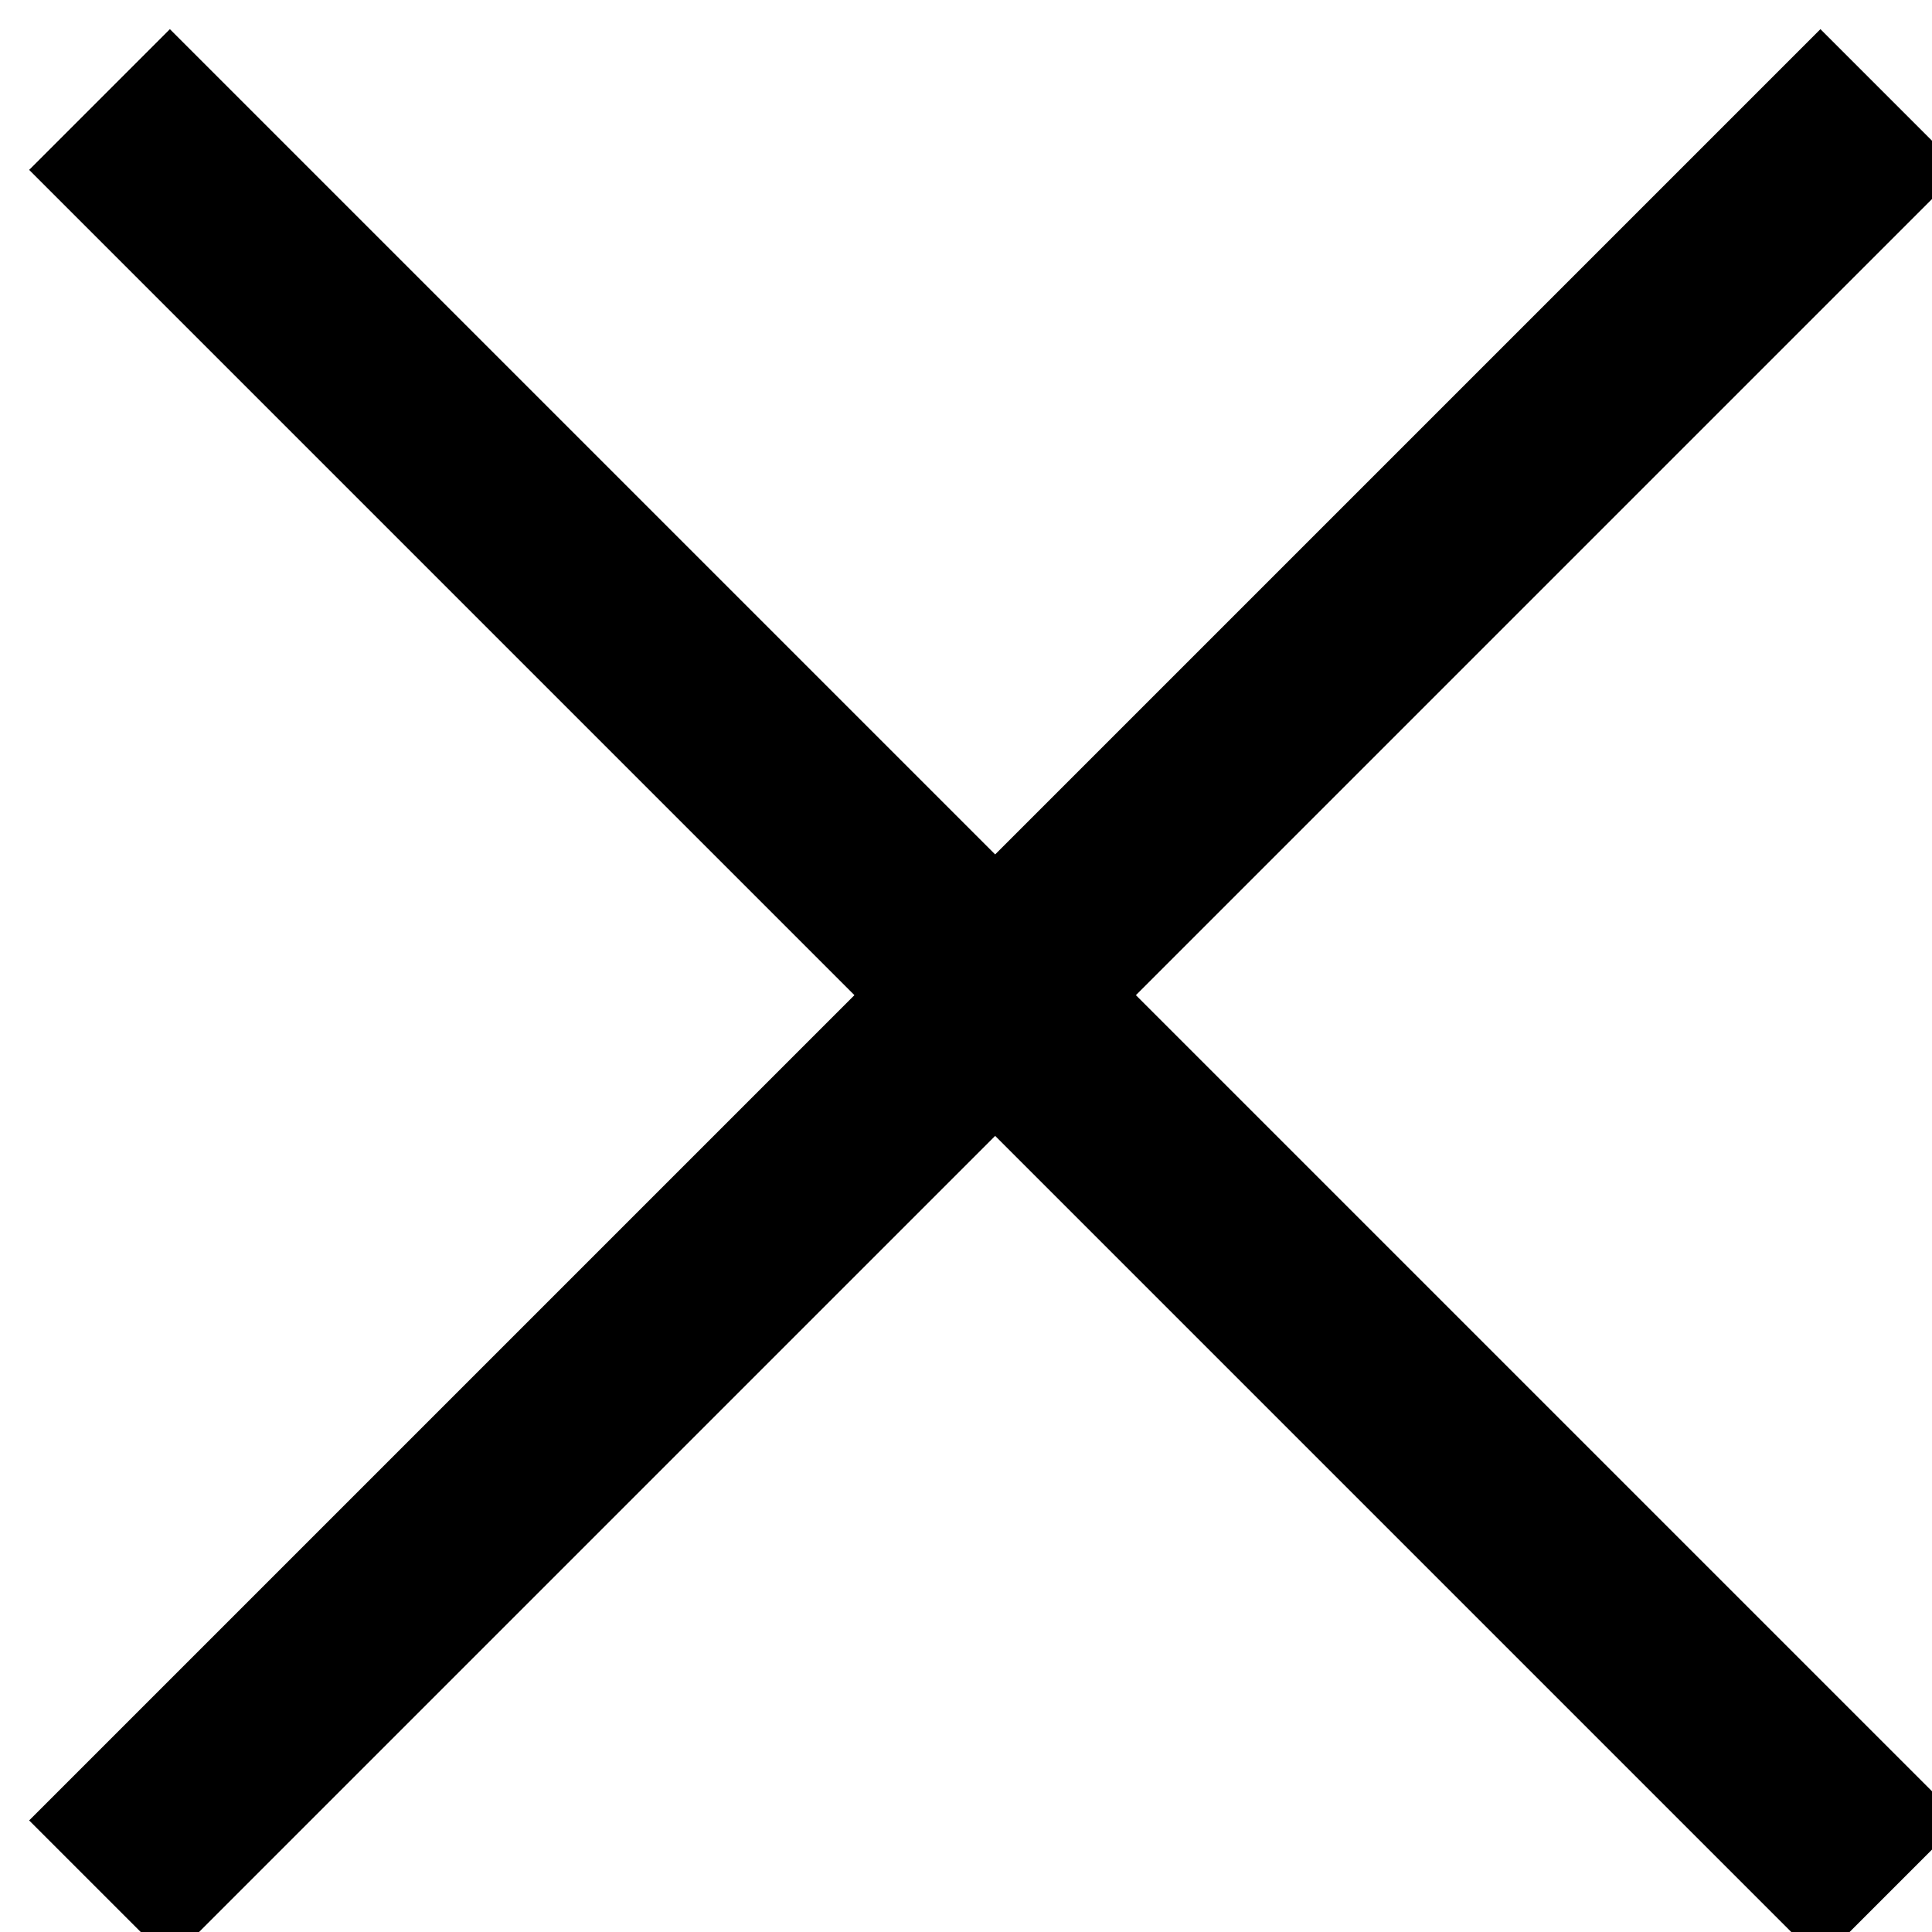
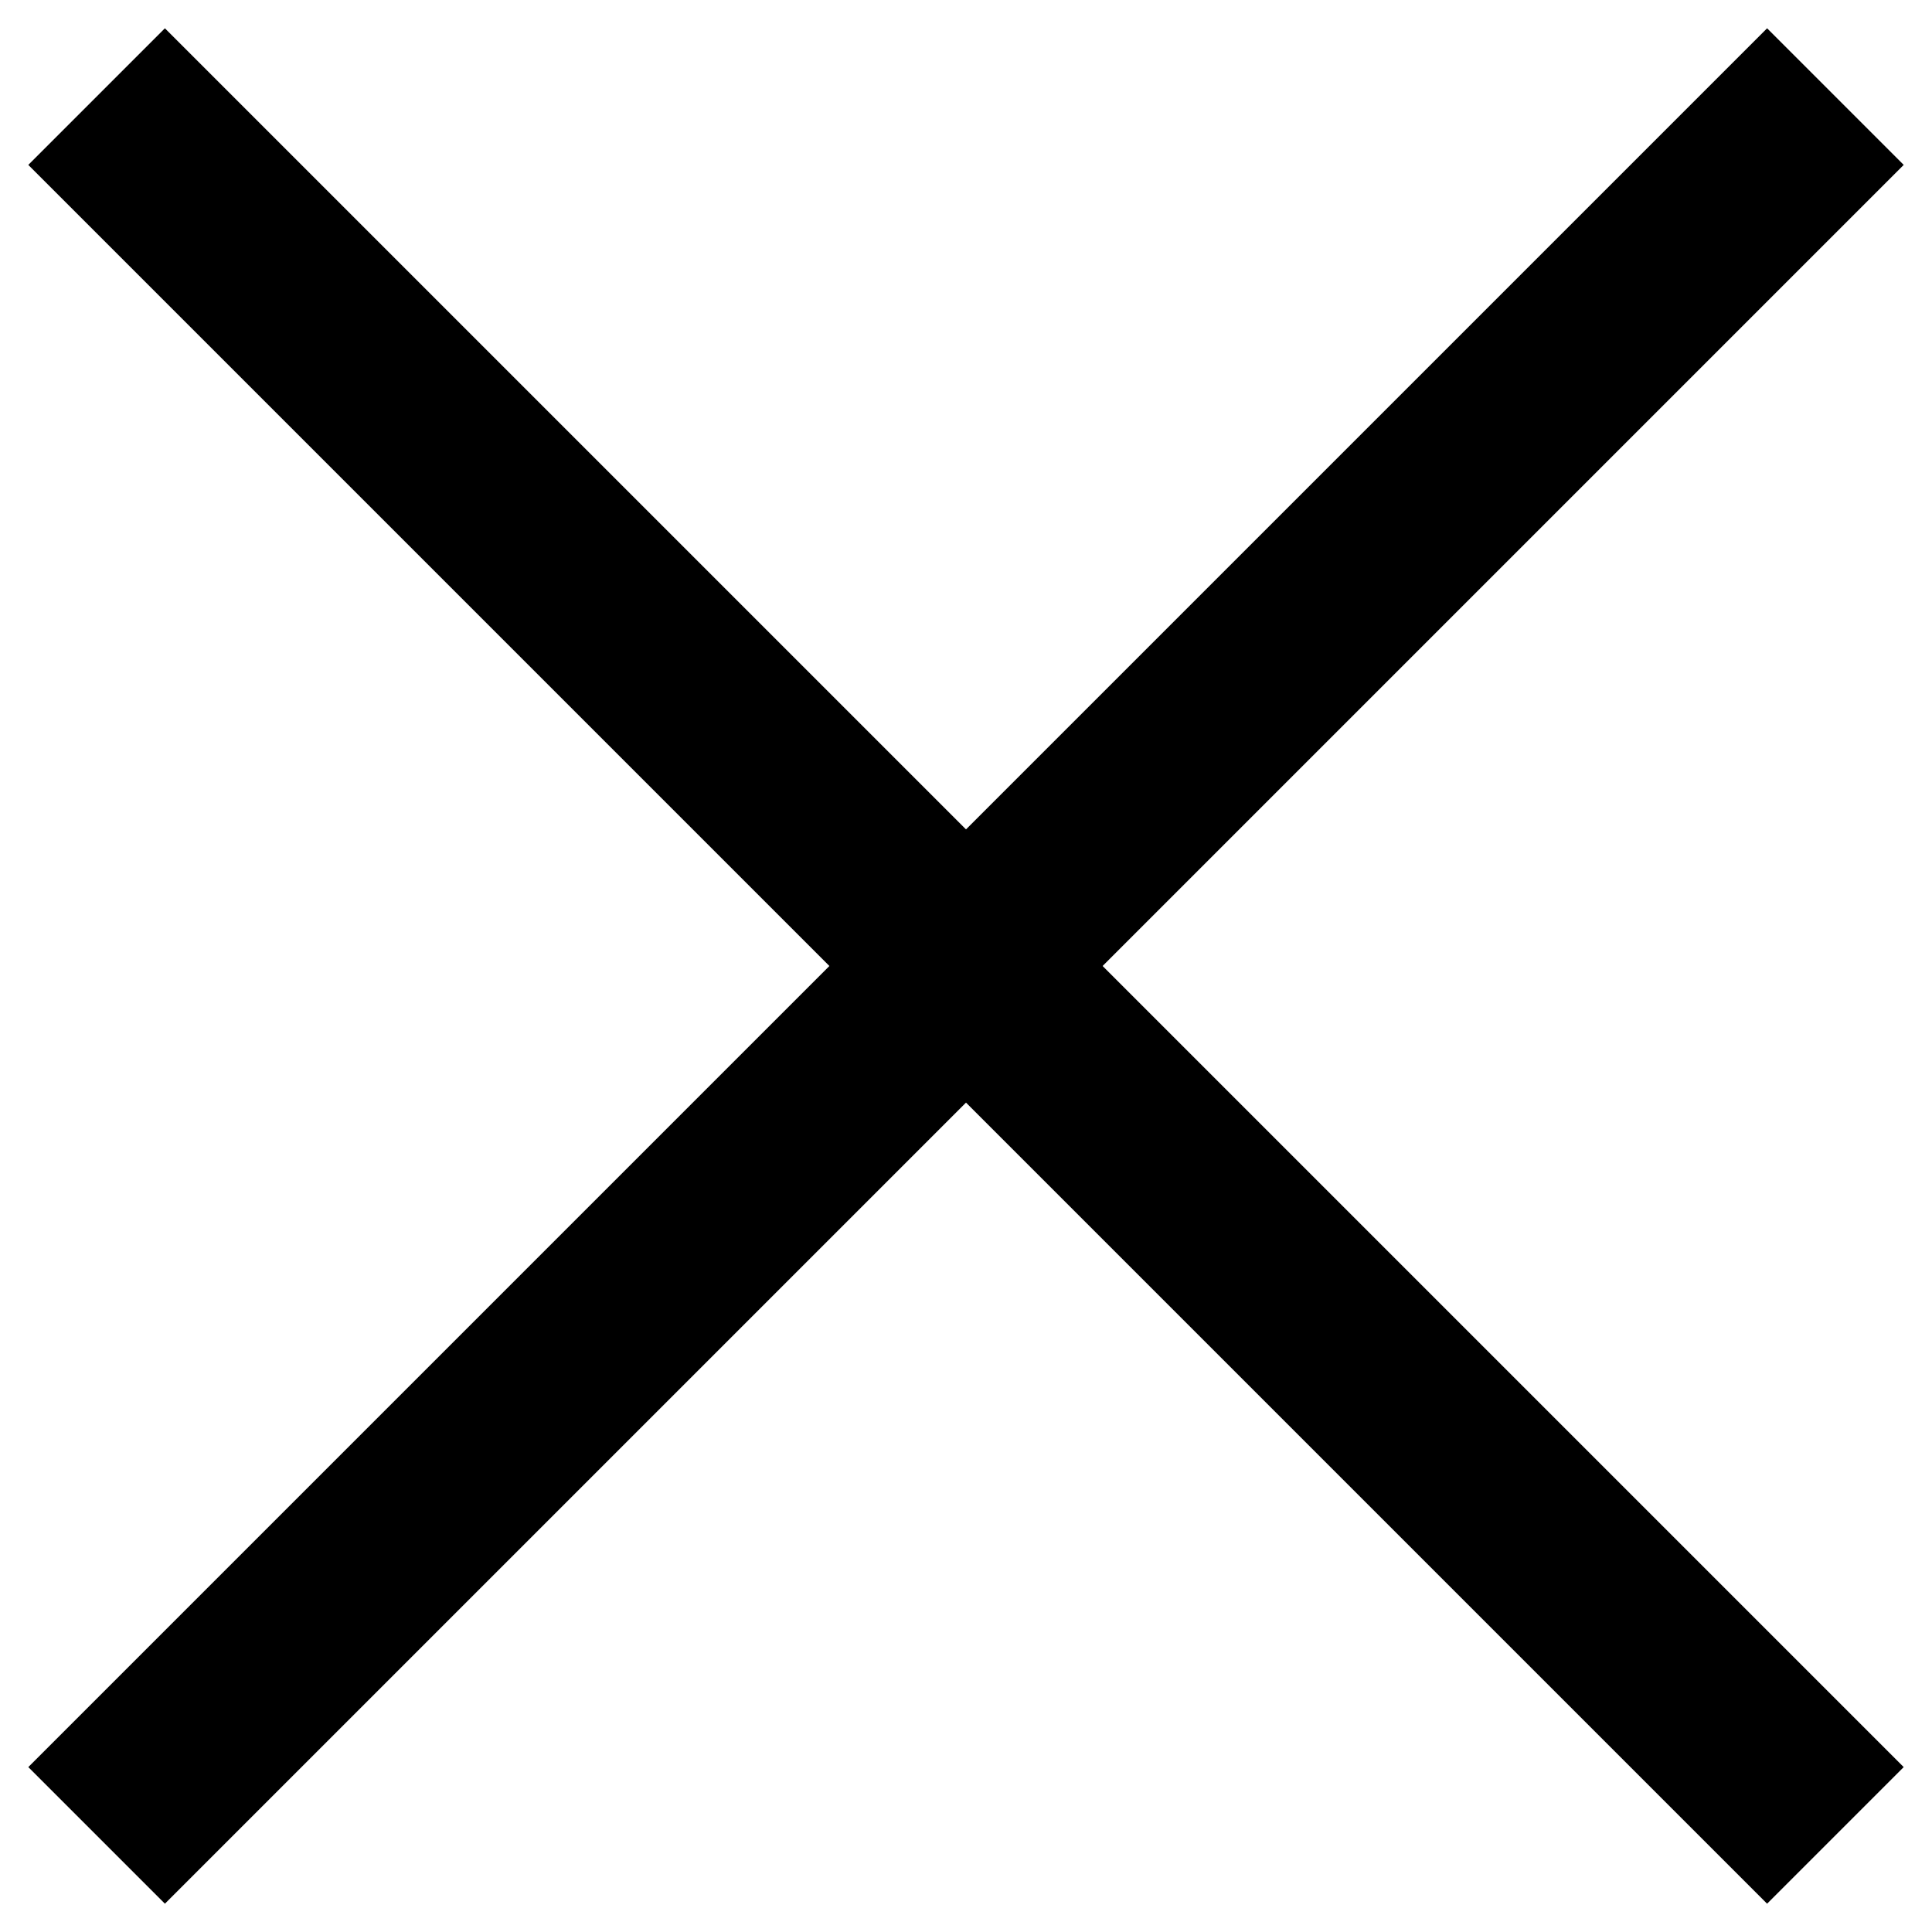
- <svg xmlns="http://www.w3.org/2000/svg" viewPort="0 0 20 20" version="1.1">
+ <svg xmlns="http://www.w3.org/2000/svg" viewBox="0 0 20 20" viewPort="0 0 20 20" version="1.1">
  <line x1="1" y1="19" x2="19" y2="1" stroke="black" stroke-width="2" />
  <line x1="1" y1="1" x2="19" y2="19" stroke="black" stroke-width="2" />
</svg>
